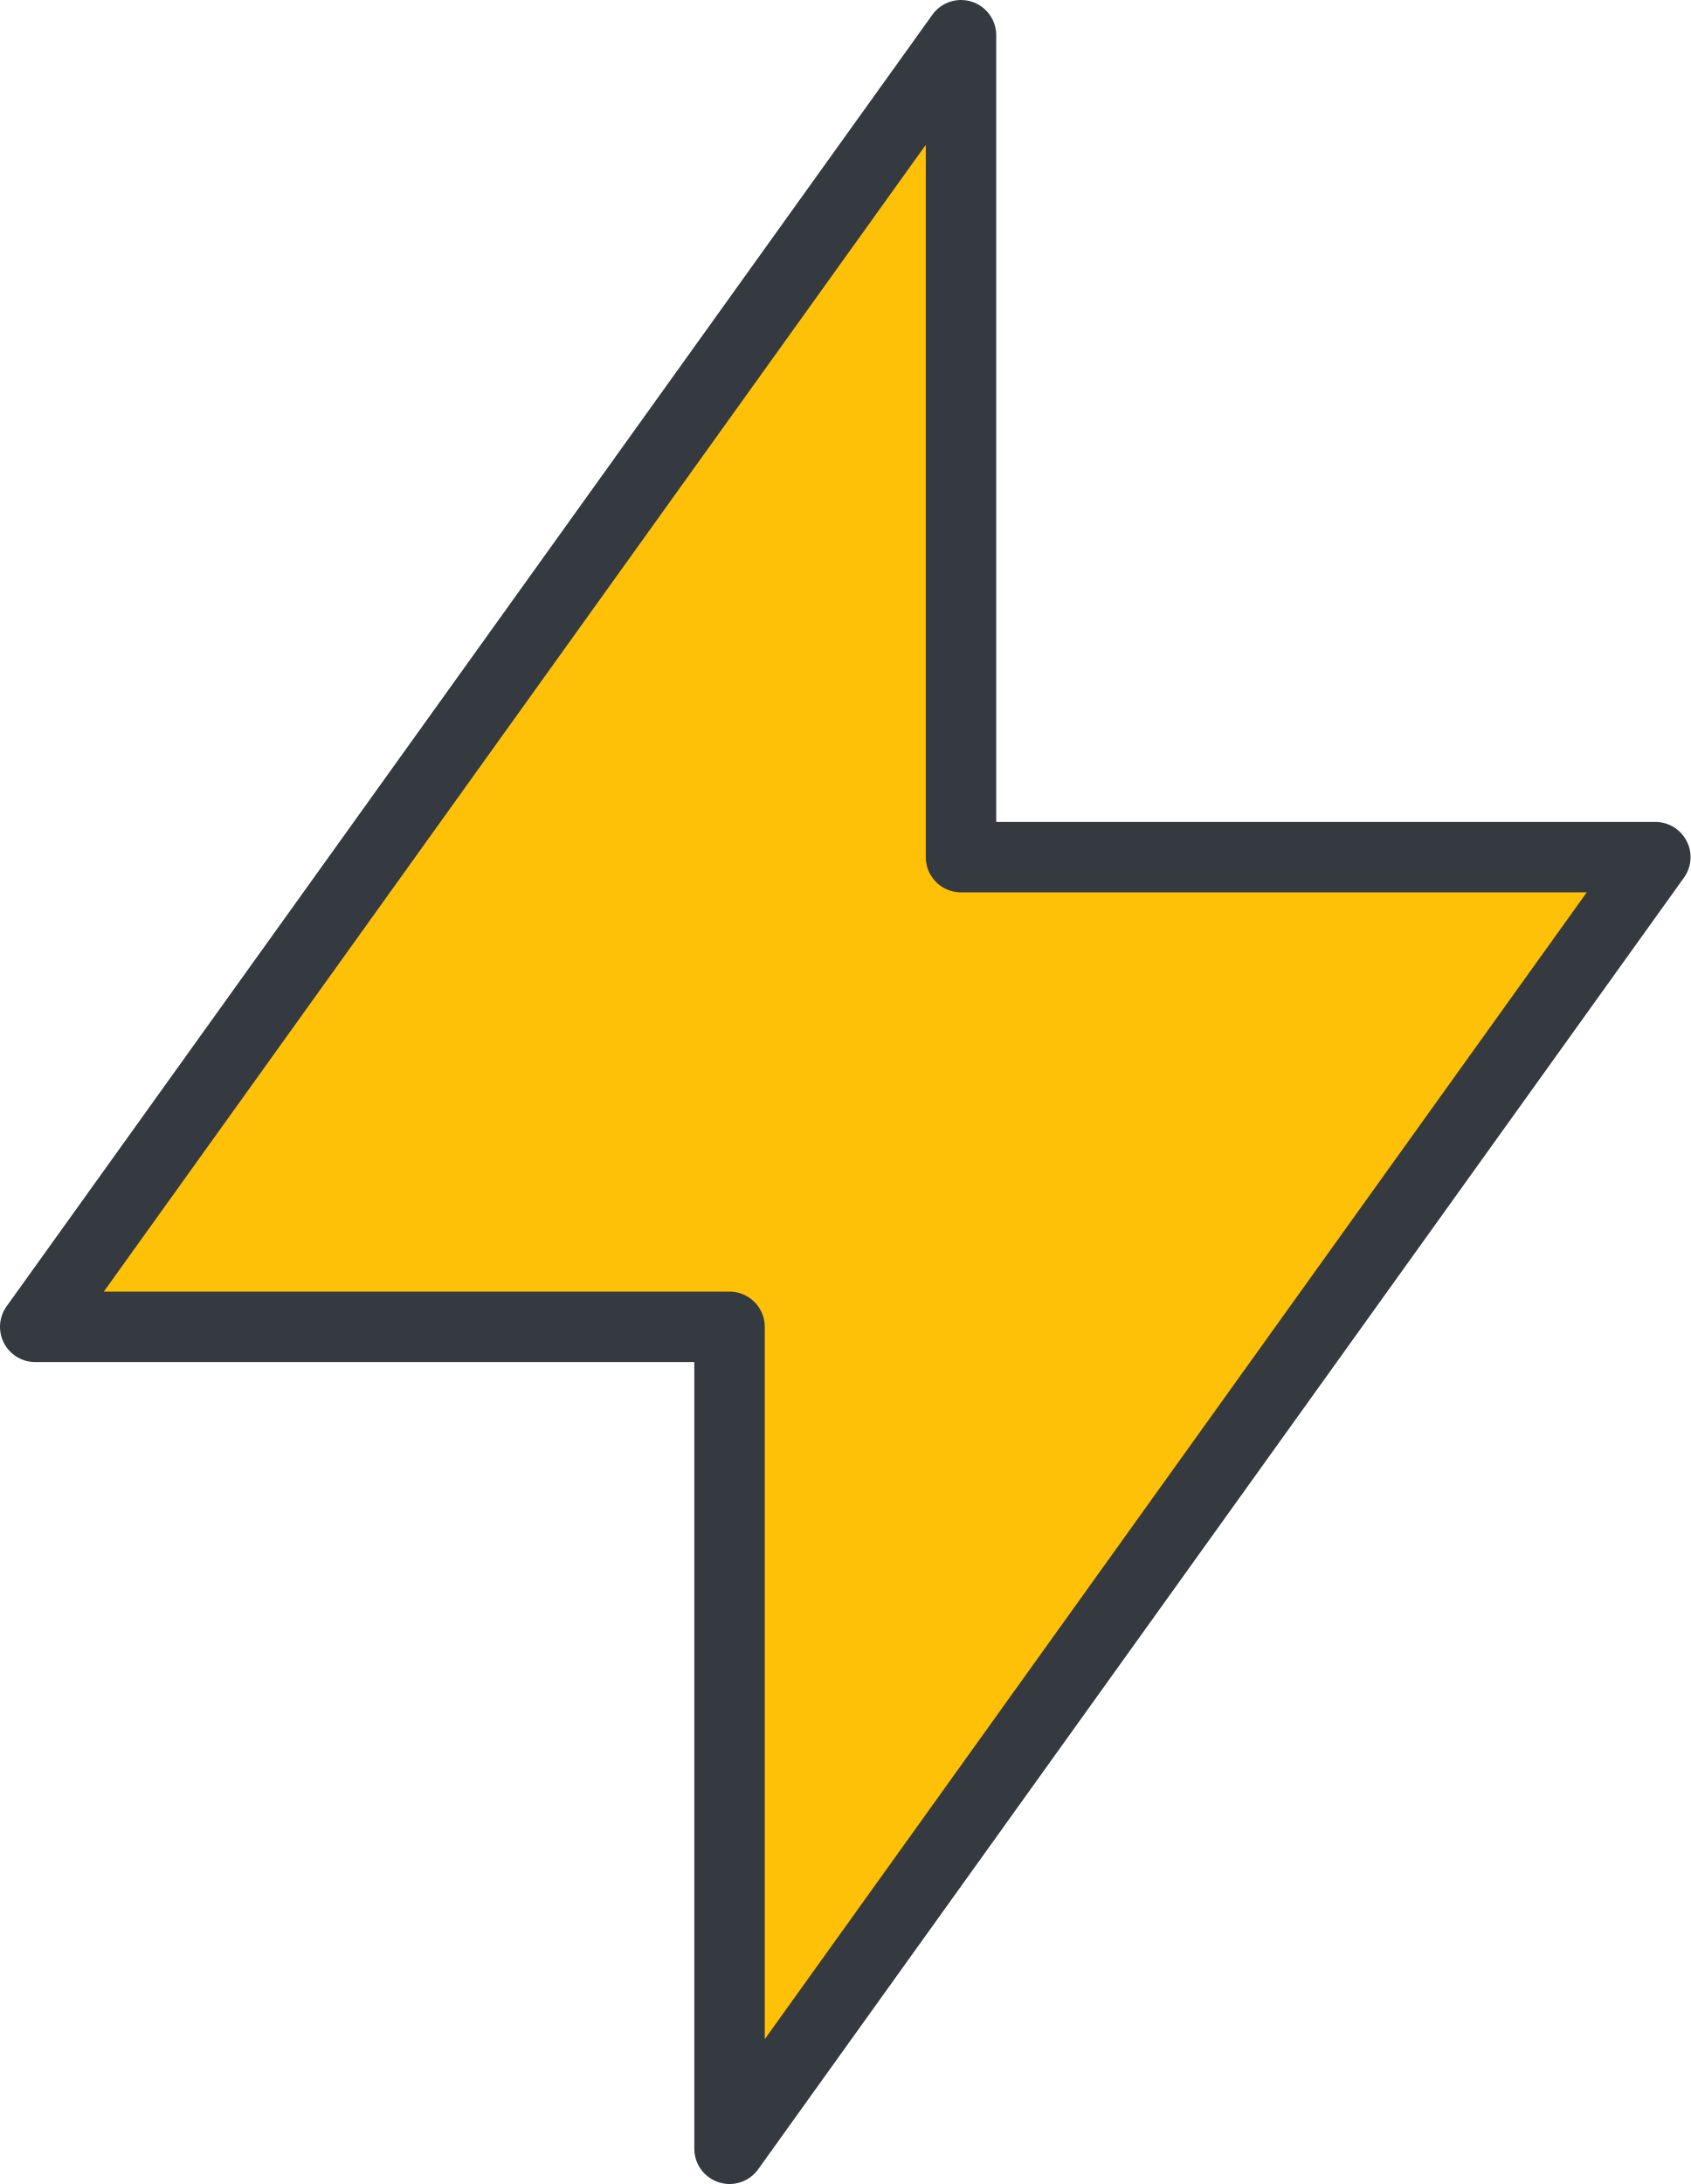
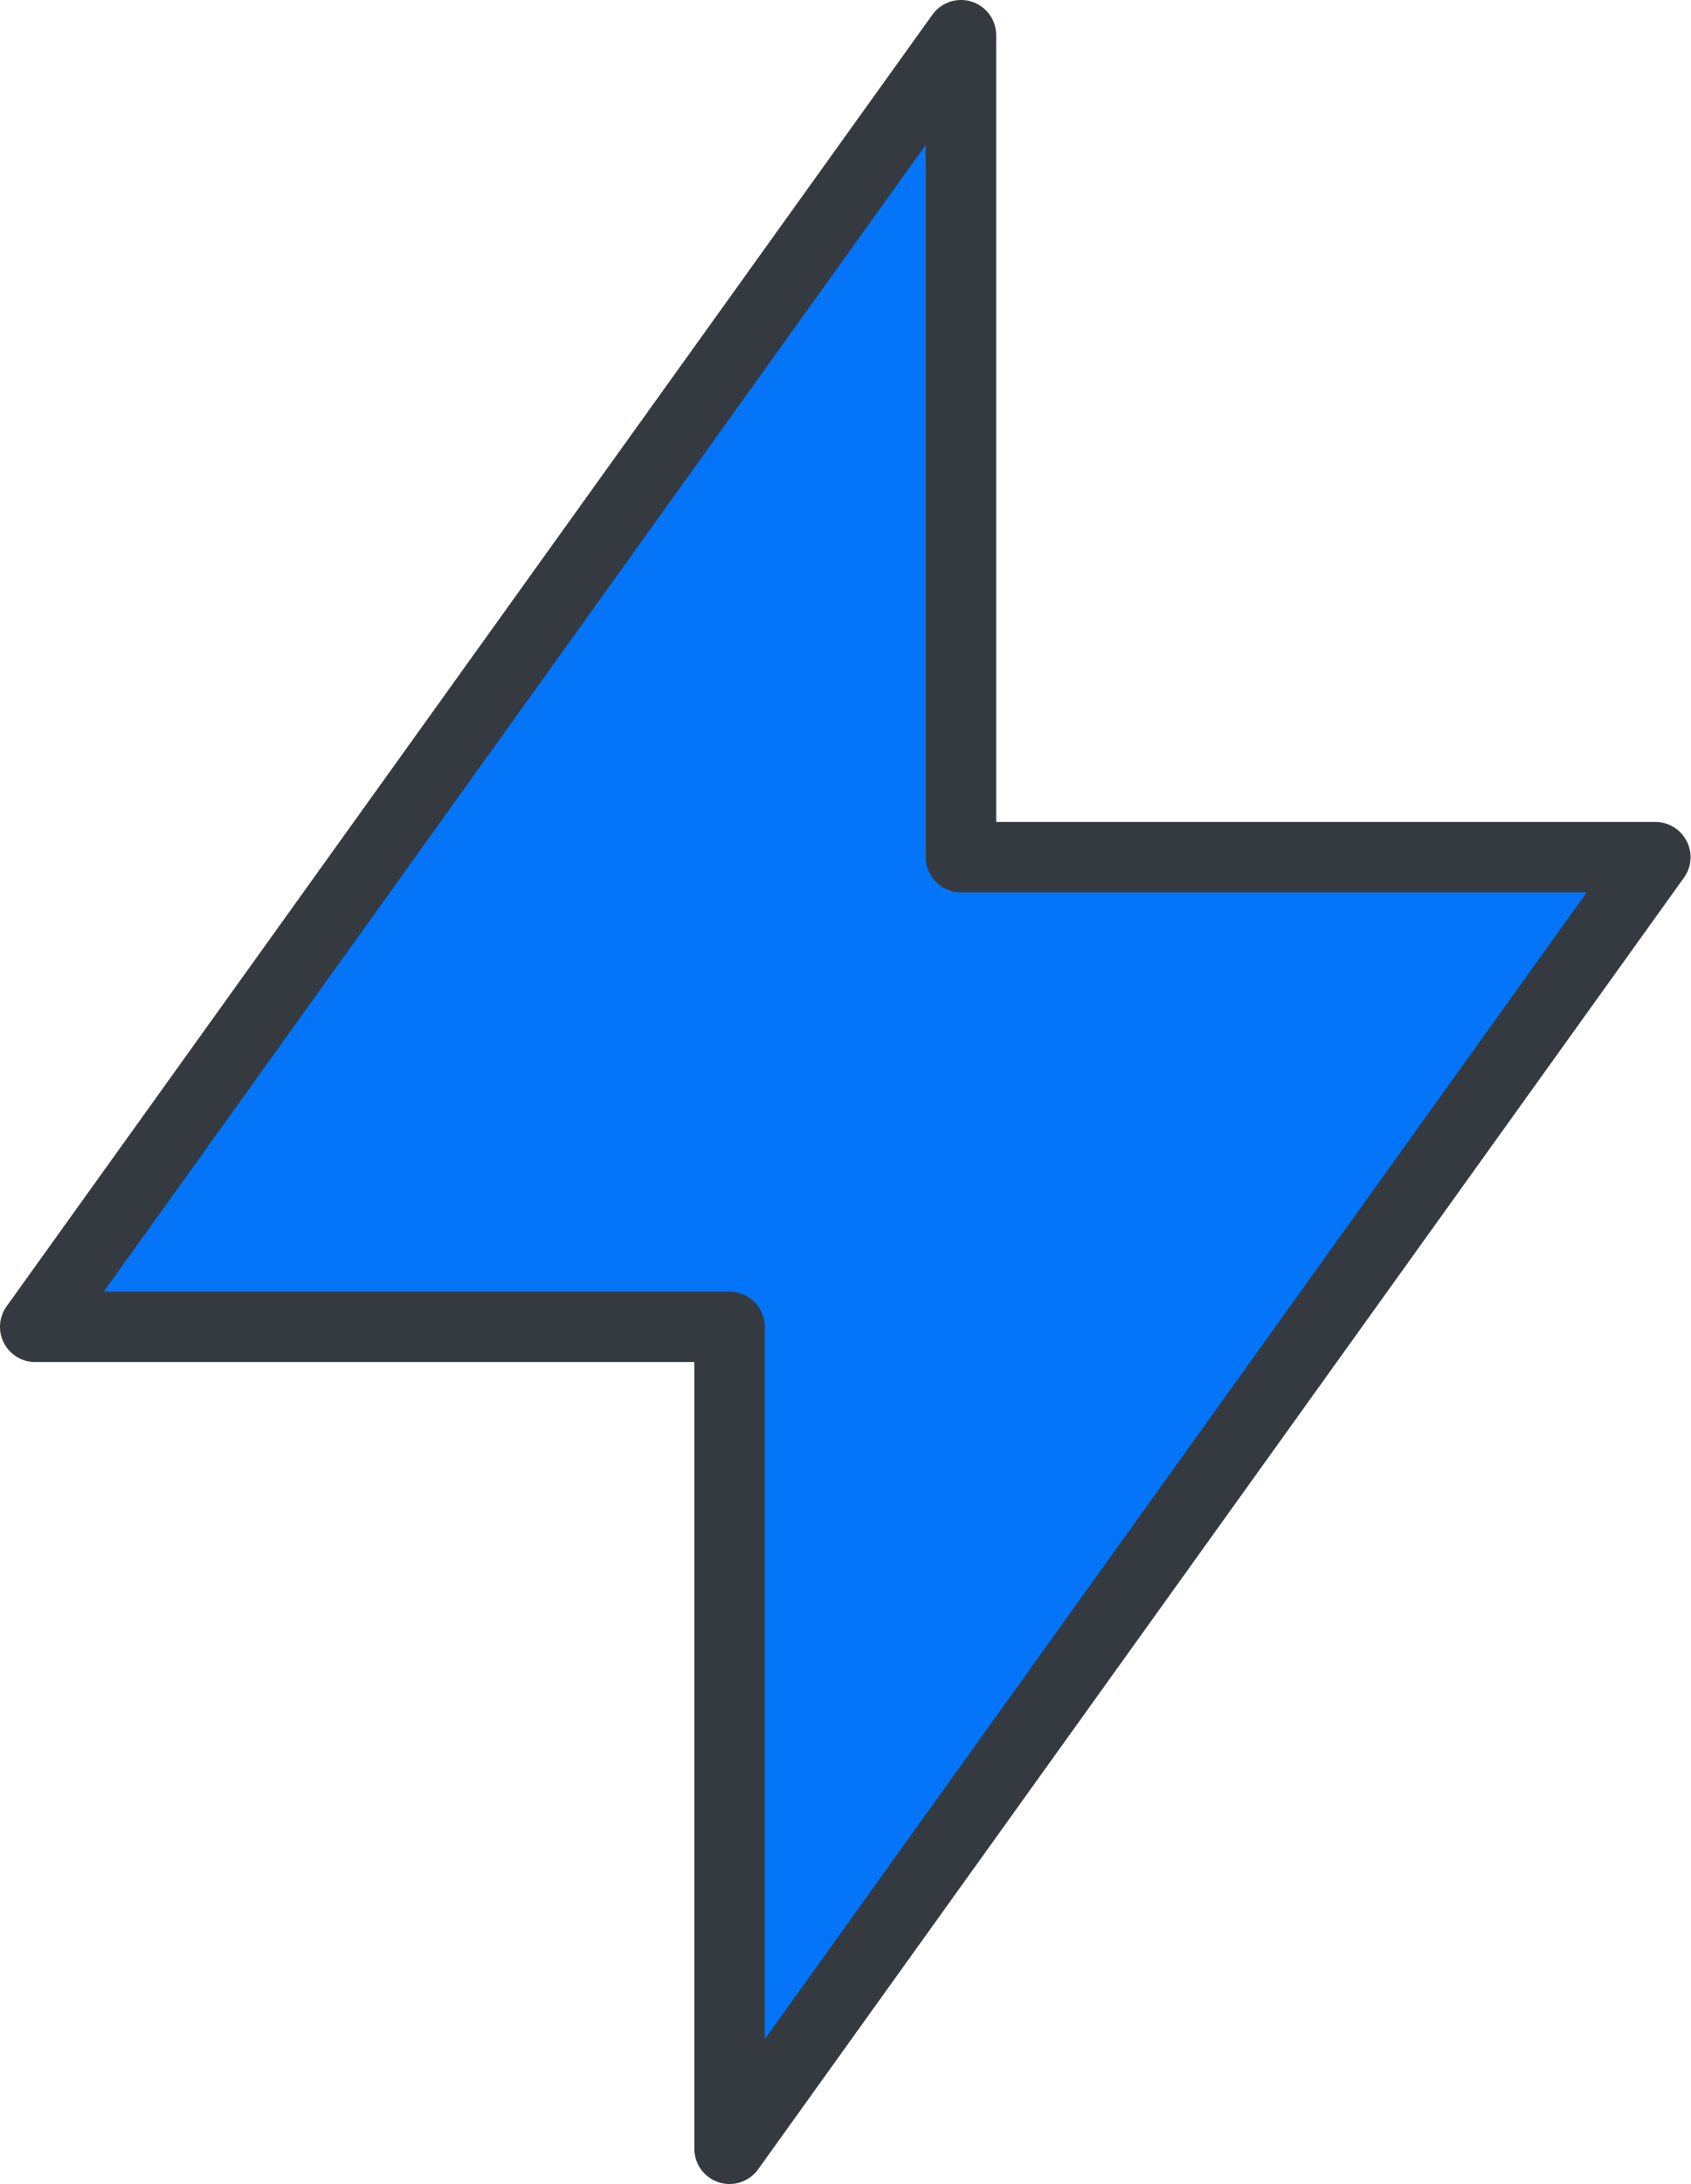
<svg xmlns="http://www.w3.org/2000/svg" width="48" height="62" viewBox="0 0 48 62">
-   <path id="Icon" d="M26.286,23.333H46L19.714,60V36.667H0L26.286,0Z" transform="translate(1 1)" fill="#ffc107" stroke="#343a40" stroke-linecap="round" stroke-linejoin="round" stroke-miterlimit="10" stroke-width="2" />
+   <path id="Icon" d="M26.286,23.333H46L19.714,60V36.667H0L26.286,0Z" transform="translate(1 1)" fill="#0475f8" stroke="#343a40" stroke-linecap="round" stroke-linejoin="round" stroke-miterlimit="10" stroke-width="2" />
</svg>
